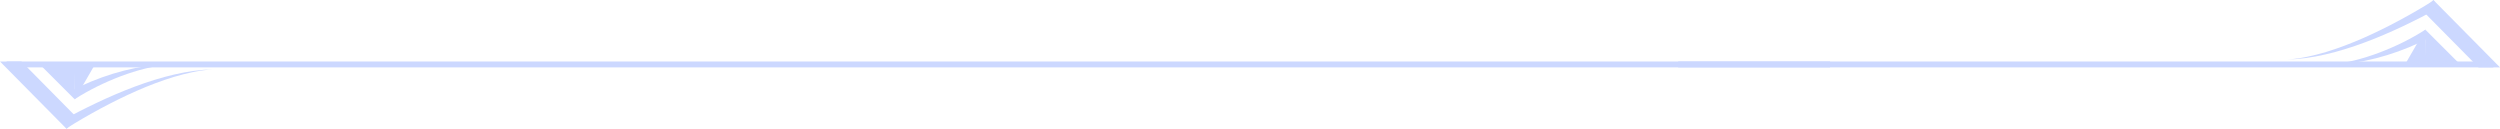
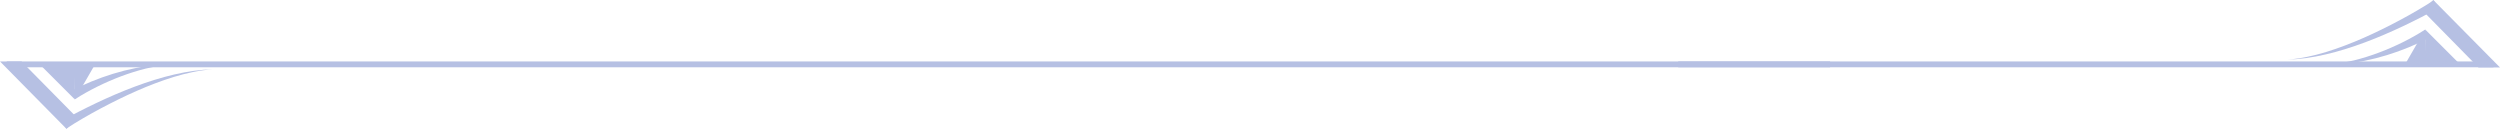
- <svg xmlns="http://www.w3.org/2000/svg" id="Layer_2" data-name="Layer 2" width="1371.087" height="70.686" viewBox="0 0 1371.087 70.686">
-   <defs>
-     <style>
-       .cls-1 {
-         fill: #ccd8ff;
-       }
-     </style>
-   </defs>
-   <g id="Layer_5" data-name="Layer 5">
-     <rect class="cls-1" x="3.654" y="33.728" width="1000" height="3.229" />
-     <polygon class="cls-1" points="11.76 33.728 0 33.728 36.547 70.686 42.427 64.74 11.76 33.728" />
-     <polyline class="cls-1" points="40.982 54.573 51.892 35.666 41.092 35.857" />
-     <polyline class="cls-1" points="41.173 35.761 22.456 35.952 40.982 54.478" />
-     <path class="cls-1" d="M38.46,50.078c15.062-7.81,31.398-13.004,48.271-14.636,2.009-.246,5.124-.309,7.16-.418-1.219,.162-4.153,.554-5.32,.709-2.522,.453-6.239,1.164-8.73,1.824-9.181,2.273-18.085,5.712-26.557,9.884-4.2,2.087-8.392,4.408-12.202,6.894,0,0-2.623-4.257-2.623-4.257h0Z" />
-     <path class="cls-1" d="M33.799,66.192c23.769-12.897,55.711-27.595,82.919-28.153-7.321,.464-14.468,2.107-21.447,4.172-13.896,4.252-27.269,10.45-40.052,17.292-6.394,3.446-12.752,7.085-18.811,10.955,0,0-2.608-4.266-2.608-4.266h0Z" />
-     <rect class="cls-1" x="920.371" y="33.728" width="447.062" height="3.229" transform="translate(2287.805 70.6862) rotate(-180)" />
-     <polygon class="cls-1" points="1359.327 36.958 1371.087 36.958 1334.54 0 1328.66 5.946 1359.327 36.958" />
-     <polyline class="cls-1" points="1330.105 16.113 1319.196 35.02 1329.995 34.829" />
-     <polyline class="cls-1" points="1329.915 34.925 1348.631 34.734 1330.105 16.208" />
-     <path class="cls-1" d="M1332.627,20.607c-15.062,7.81-31.399,13.004-48.271,14.636-2.009,.246-5.124,.309-7.16,.418,1.219-.162,4.153-.554,5.32-.709,2.522-.453,6.239-1.164,8.73-1.824,9.182-2.273,18.085-5.712,26.557-9.884,4.2-2.087,8.392-4.408,12.202-6.894l2.622,4.257h0Z" />
-     <path class="cls-1" d="M1337.288,4.494c-23.769,12.897-55.711,27.595-82.919,28.153,7.321-.464,14.468-2.107,21.447-4.172,13.896-4.252,27.269-10.45,40.052-17.292,6.394-3.446,12.752-7.085,18.811-10.955,0,0,2.608,4.266,2.608,4.266h0Z" />
+ <svg xmlns="http://www.w3.org/2000/svg" version="1.1" id="Layer_2_00000054960224018138111100000007098485624701670846_" x="0px" y="0px" viewBox="0 0 1371.1 70.7" style="enable-background:new 0 0 1371.1 70.7;" xml:space="preserve">
+   <style type="text/css">
+ 	.st0{fill:#B6C0E3;}
+ </style>
+   <g id="Layer_5">
+     <rect x="3.7" y="33.7" class="st0" width="1000" height="3.2" />
+     <polygon class="st0" points="11.8,33.7 0,33.7 36.5,70.7 42.4,64.7  " />
+     <polyline class="st0" points="41,54.6 51.9,35.7 41.1,35.9  " />
+     <polyline class="st0" points="41.2,35.8 22.5,36 41,54.5  " />
+     <path class="st0" d="M38.5,50.1c15.1-7.8,31.4-13,48.3-14.6c2-0.2,5.1-0.3,7.2-0.4c-1.2,0.2-4.2,0.6-5.3,0.7   c-2.5,0.5-6.2,1.2-8.7,1.8c-9.2,2.3-18.1,5.7-26.6,9.9c-4.2,2.1-8.4,4.4-12.2,6.9L38.5,50.1L38.5,50.1L38.5,50.1z" />
+     <path class="st0" d="M33.8,66.2C57.6,53.3,89.5,38.6,116.7,38c-7.3,0.5-14.5,2.1-21.4,4.2C81.4,46.5,68,52.7,55.2,59.5   c-6.4,3.4-12.8,7.1-18.8,11L33.8,66.2L33.8,66.2L33.8,66.2z" />
+     <rect x="920.4" y="33.7" class="st0" width="447.1" height="3.2" />
+     <polygon class="st0" points="1359.3,37 1371.1,37 1334.5,0 1328.7,5.9  " />
+     <polyline class="st0" points="1330.1,16.1 1319.2,35 1330,34.8  " />
+     <polyline class="st0" points="1329.9,34.9 1348.6,34.7 1330.1,16.2  " />
+     <path class="st0" d="M1332.6,20.6c-15.1,7.8-31.4,13-48.3,14.6c-2,0.2-5.1,0.3-7.2,0.4c1.2-0.2,4.2-0.6,5.3-0.7   c2.5-0.5,6.2-1.2,8.7-1.8c9.2-2.3,18.1-5.7,26.6-9.9c4.2-2.1,8.4-4.4,12.2-6.9L1332.6,20.6L1332.6,20.6L1332.6,20.6z" />
+     <path class="st0" d="M1337.3,4.5c-23.8,12.9-55.7,27.6-82.9,28.2c7.3-0.5,14.5-2.1,21.4-4.2c13.9-4.3,27.3-10.5,40.1-17.3   c6.4-3.4,12.8-7.1,18.8-11L1337.3,4.5L1337.3,4.5z" />
  </g>
</svg>
